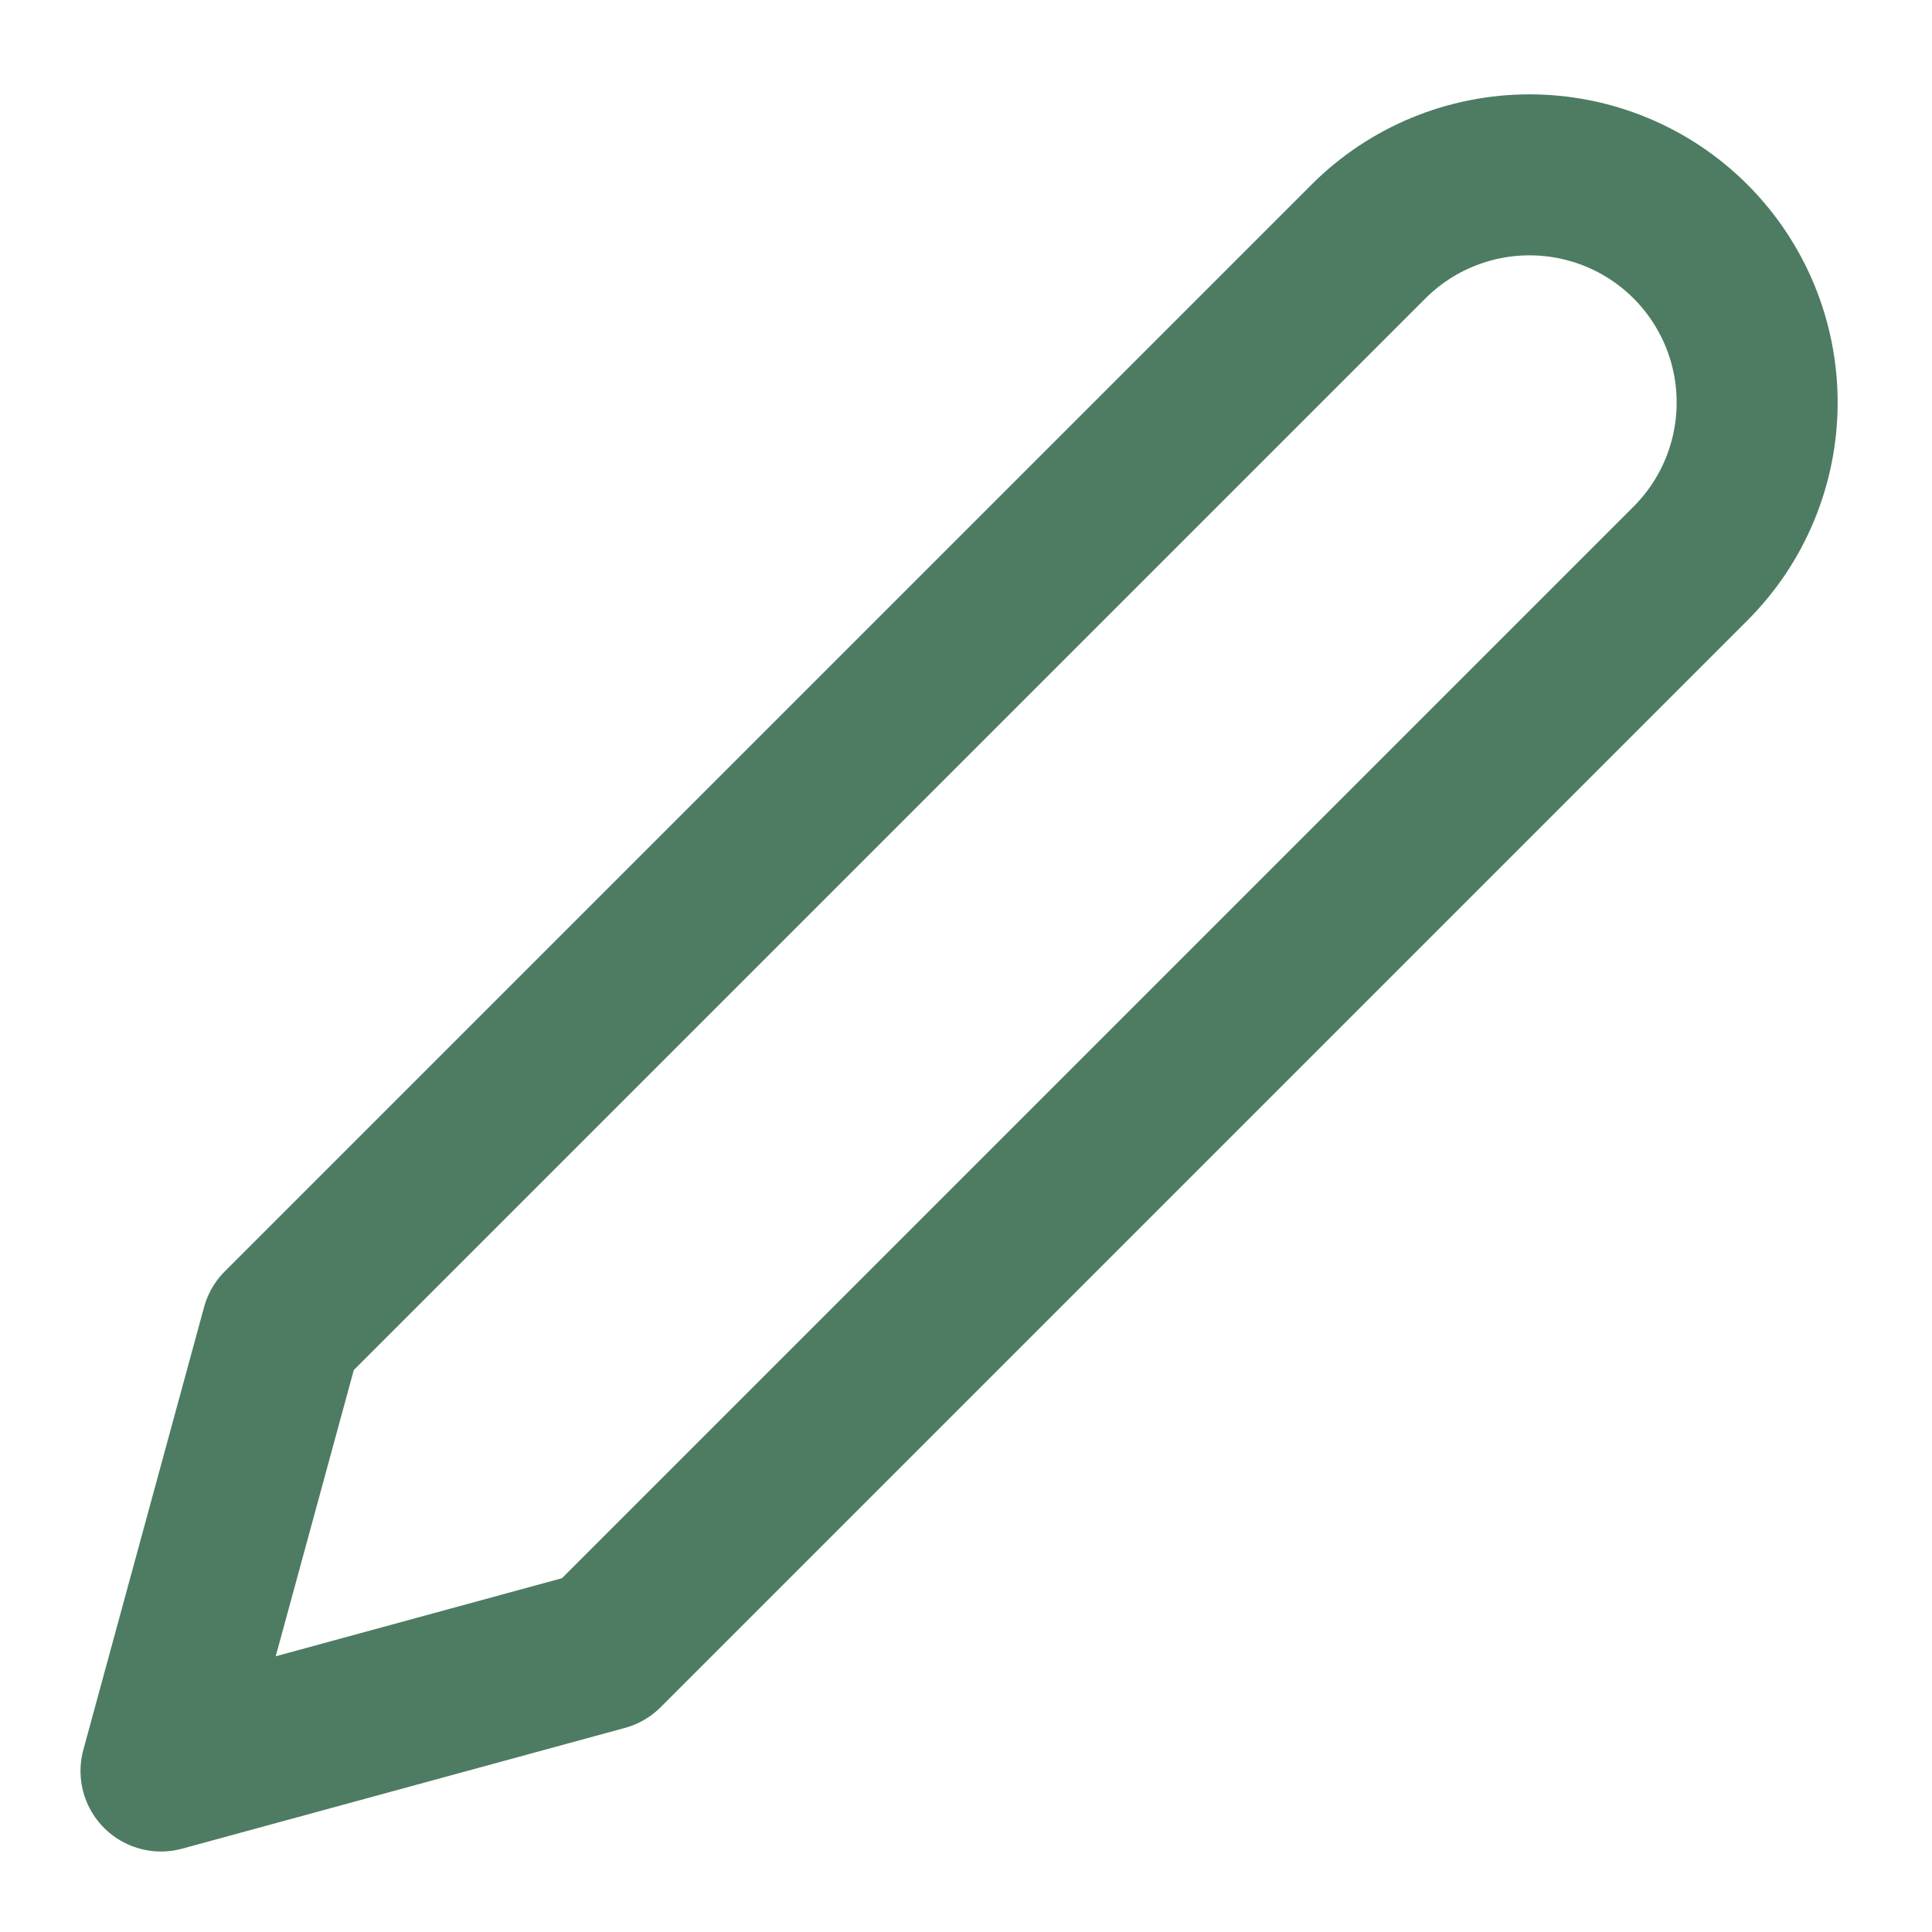
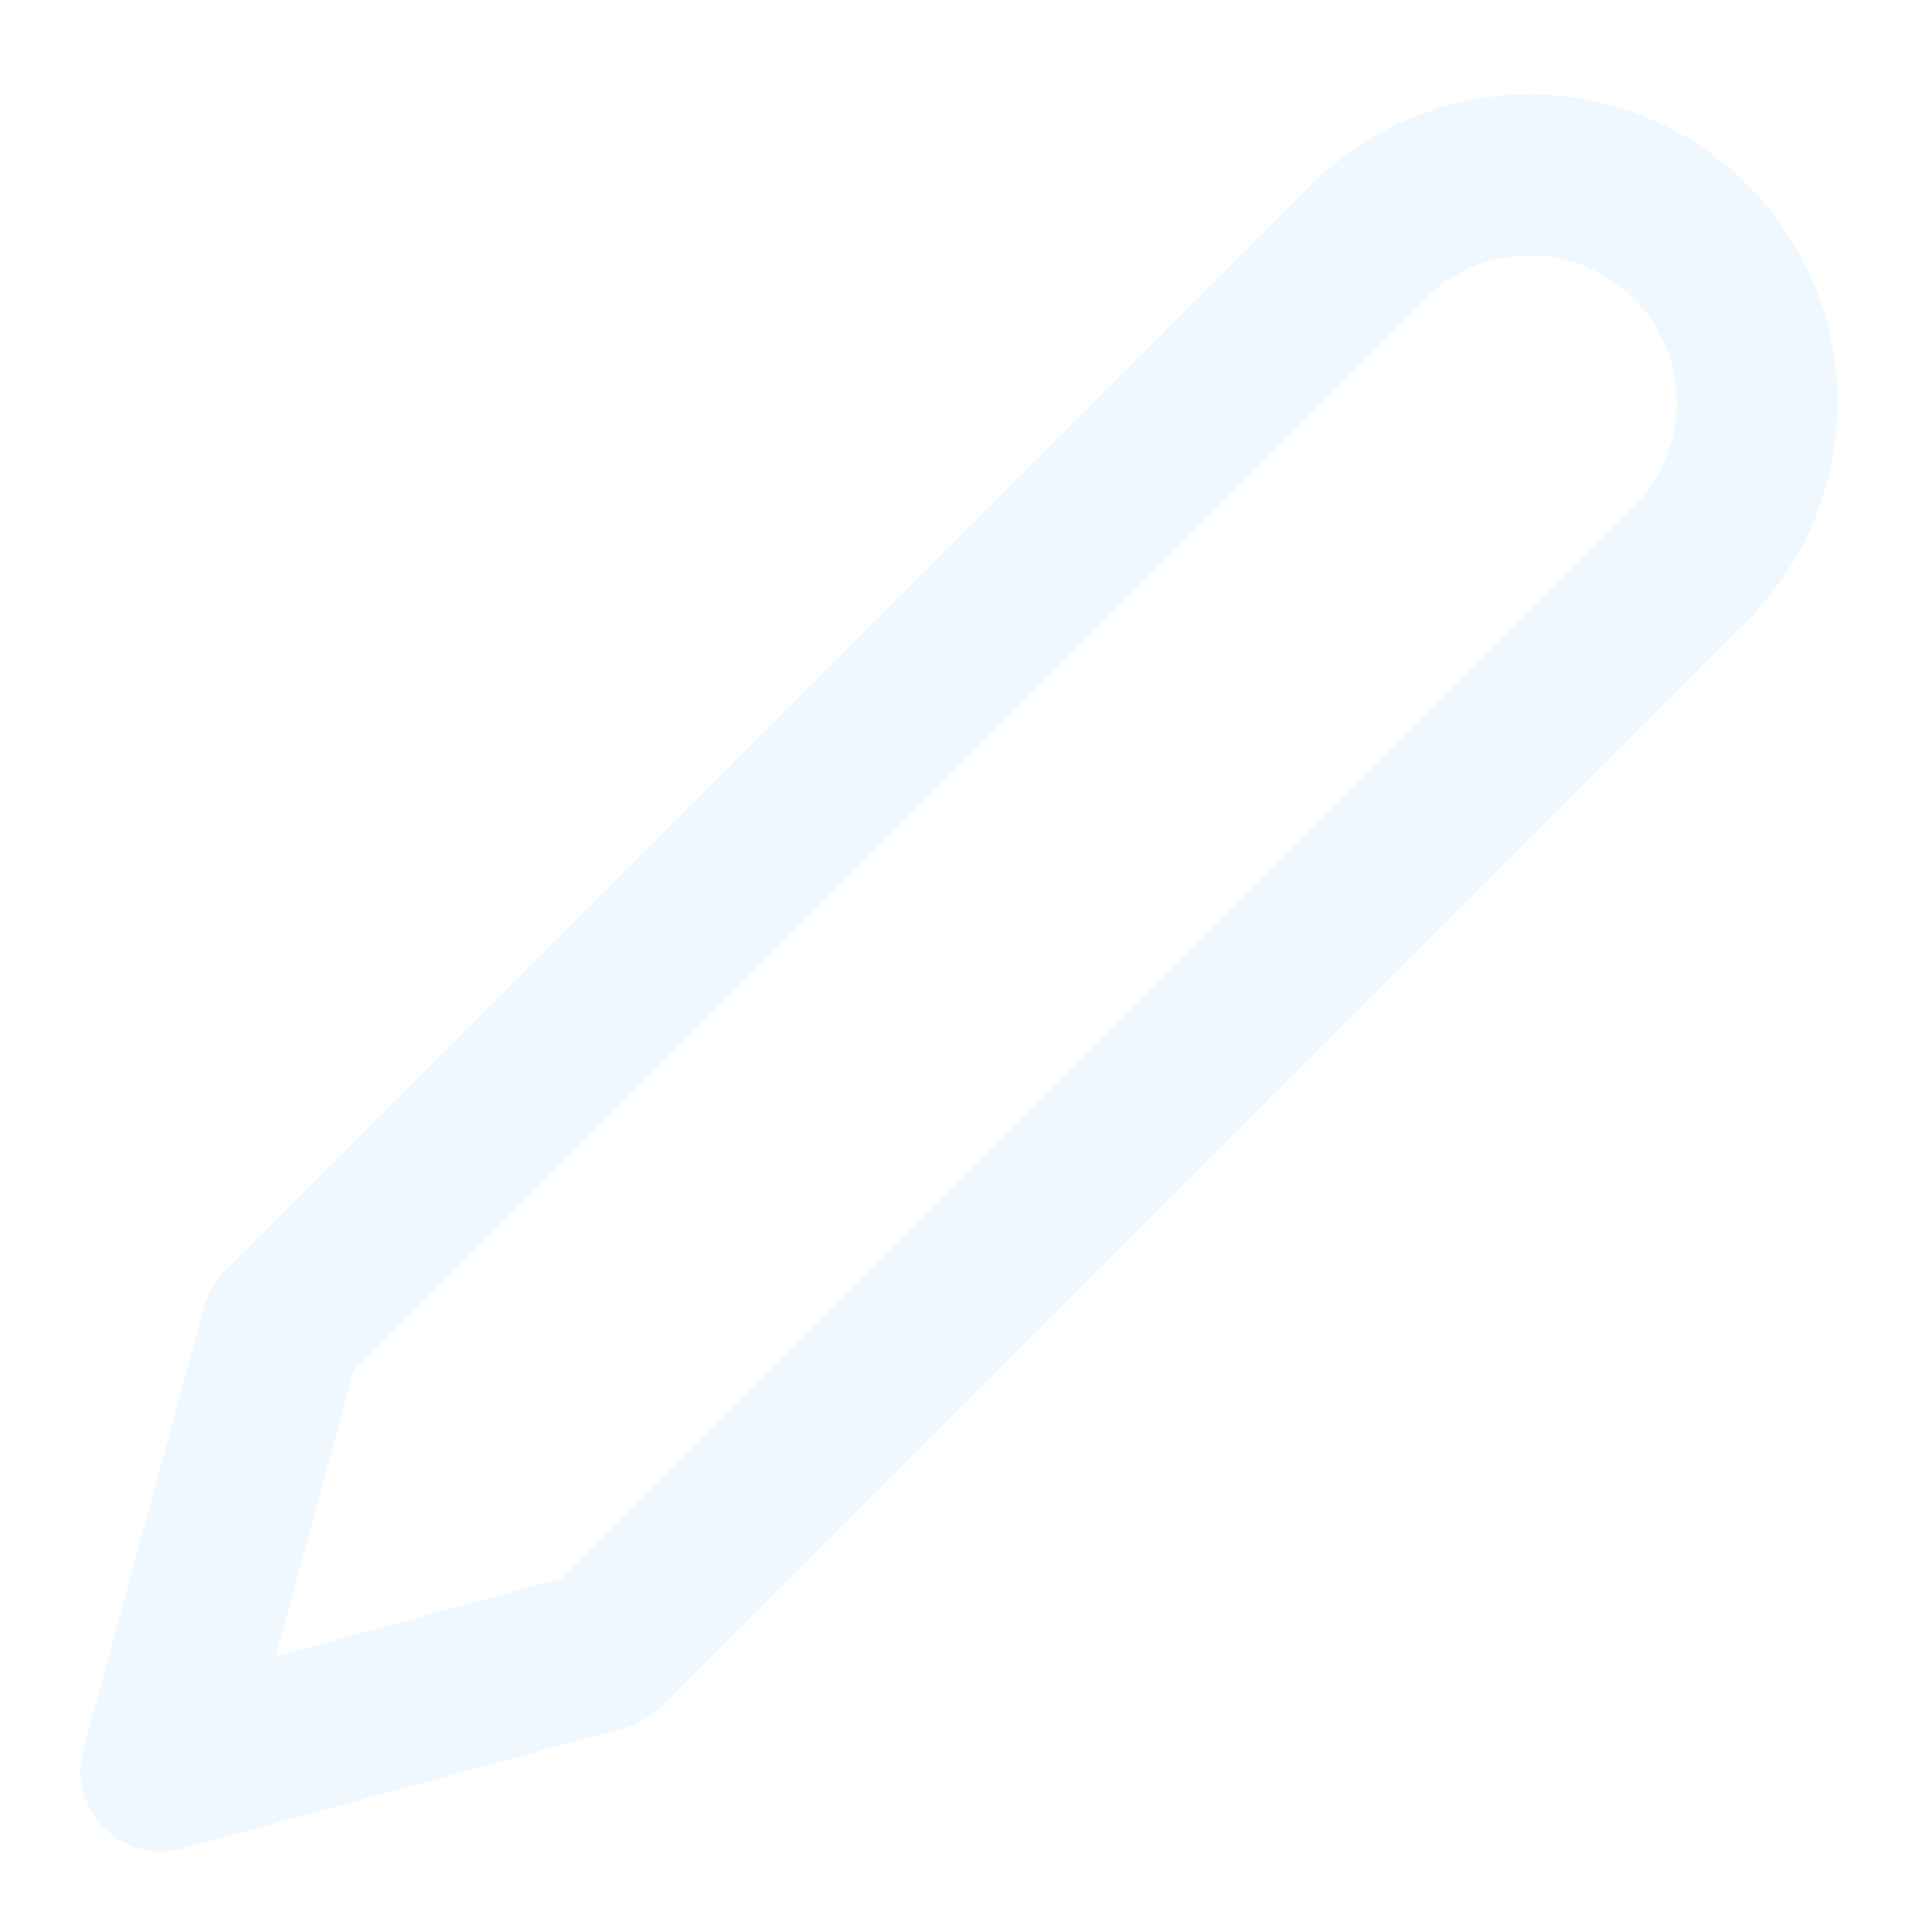
<svg xmlns="http://www.w3.org/2000/svg" width="24" height="24" viewBox="0 0 24 24" fill="none">
-   <path d="M17 3C17.263 2.737 17.574 2.529 17.918 2.387C18.261 2.245 18.629 2.172 19 2.172C19.371 2.172 19.739 2.245 20.082 2.387C20.426 2.529 20.737 2.737 21 3C21.263 3.263 21.471 3.575 21.613 3.918C21.755 4.261 21.828 4.629 21.828 5C21.828 5.371 21.755 5.739 21.613 6.082C21.471 6.426 21.263 6.737 21 7L7.5 20.5L2 22L3.5 16.5L17 3Z" stroke="#4D7C63" stroke-width="2" stroke-linecap="round" stroke-linejoin="round" />
+   <path d="M17 3C17.263 2.737 17.574 2.529 17.918 2.387C18.261 2.245 18.629 2.172 19 2.172C19.371 2.172 19.739 2.245 20.082 2.387C20.426 2.529 20.737 2.737 21 3C21.263 3.263 21.471 3.575 21.613 3.918C21.755 4.261 21.828 4.629 21.828 5C21.828 5.371 21.755 5.739 21.613 6.082C21.471 6.426 21.263 6.737 21 7L7.5 20.5L2 22L3.5 16.5L17 3Z" stroke="aliceblue" stroke-width="2" stroke-linecap="round" stroke-linejoin="round" />
</svg>
